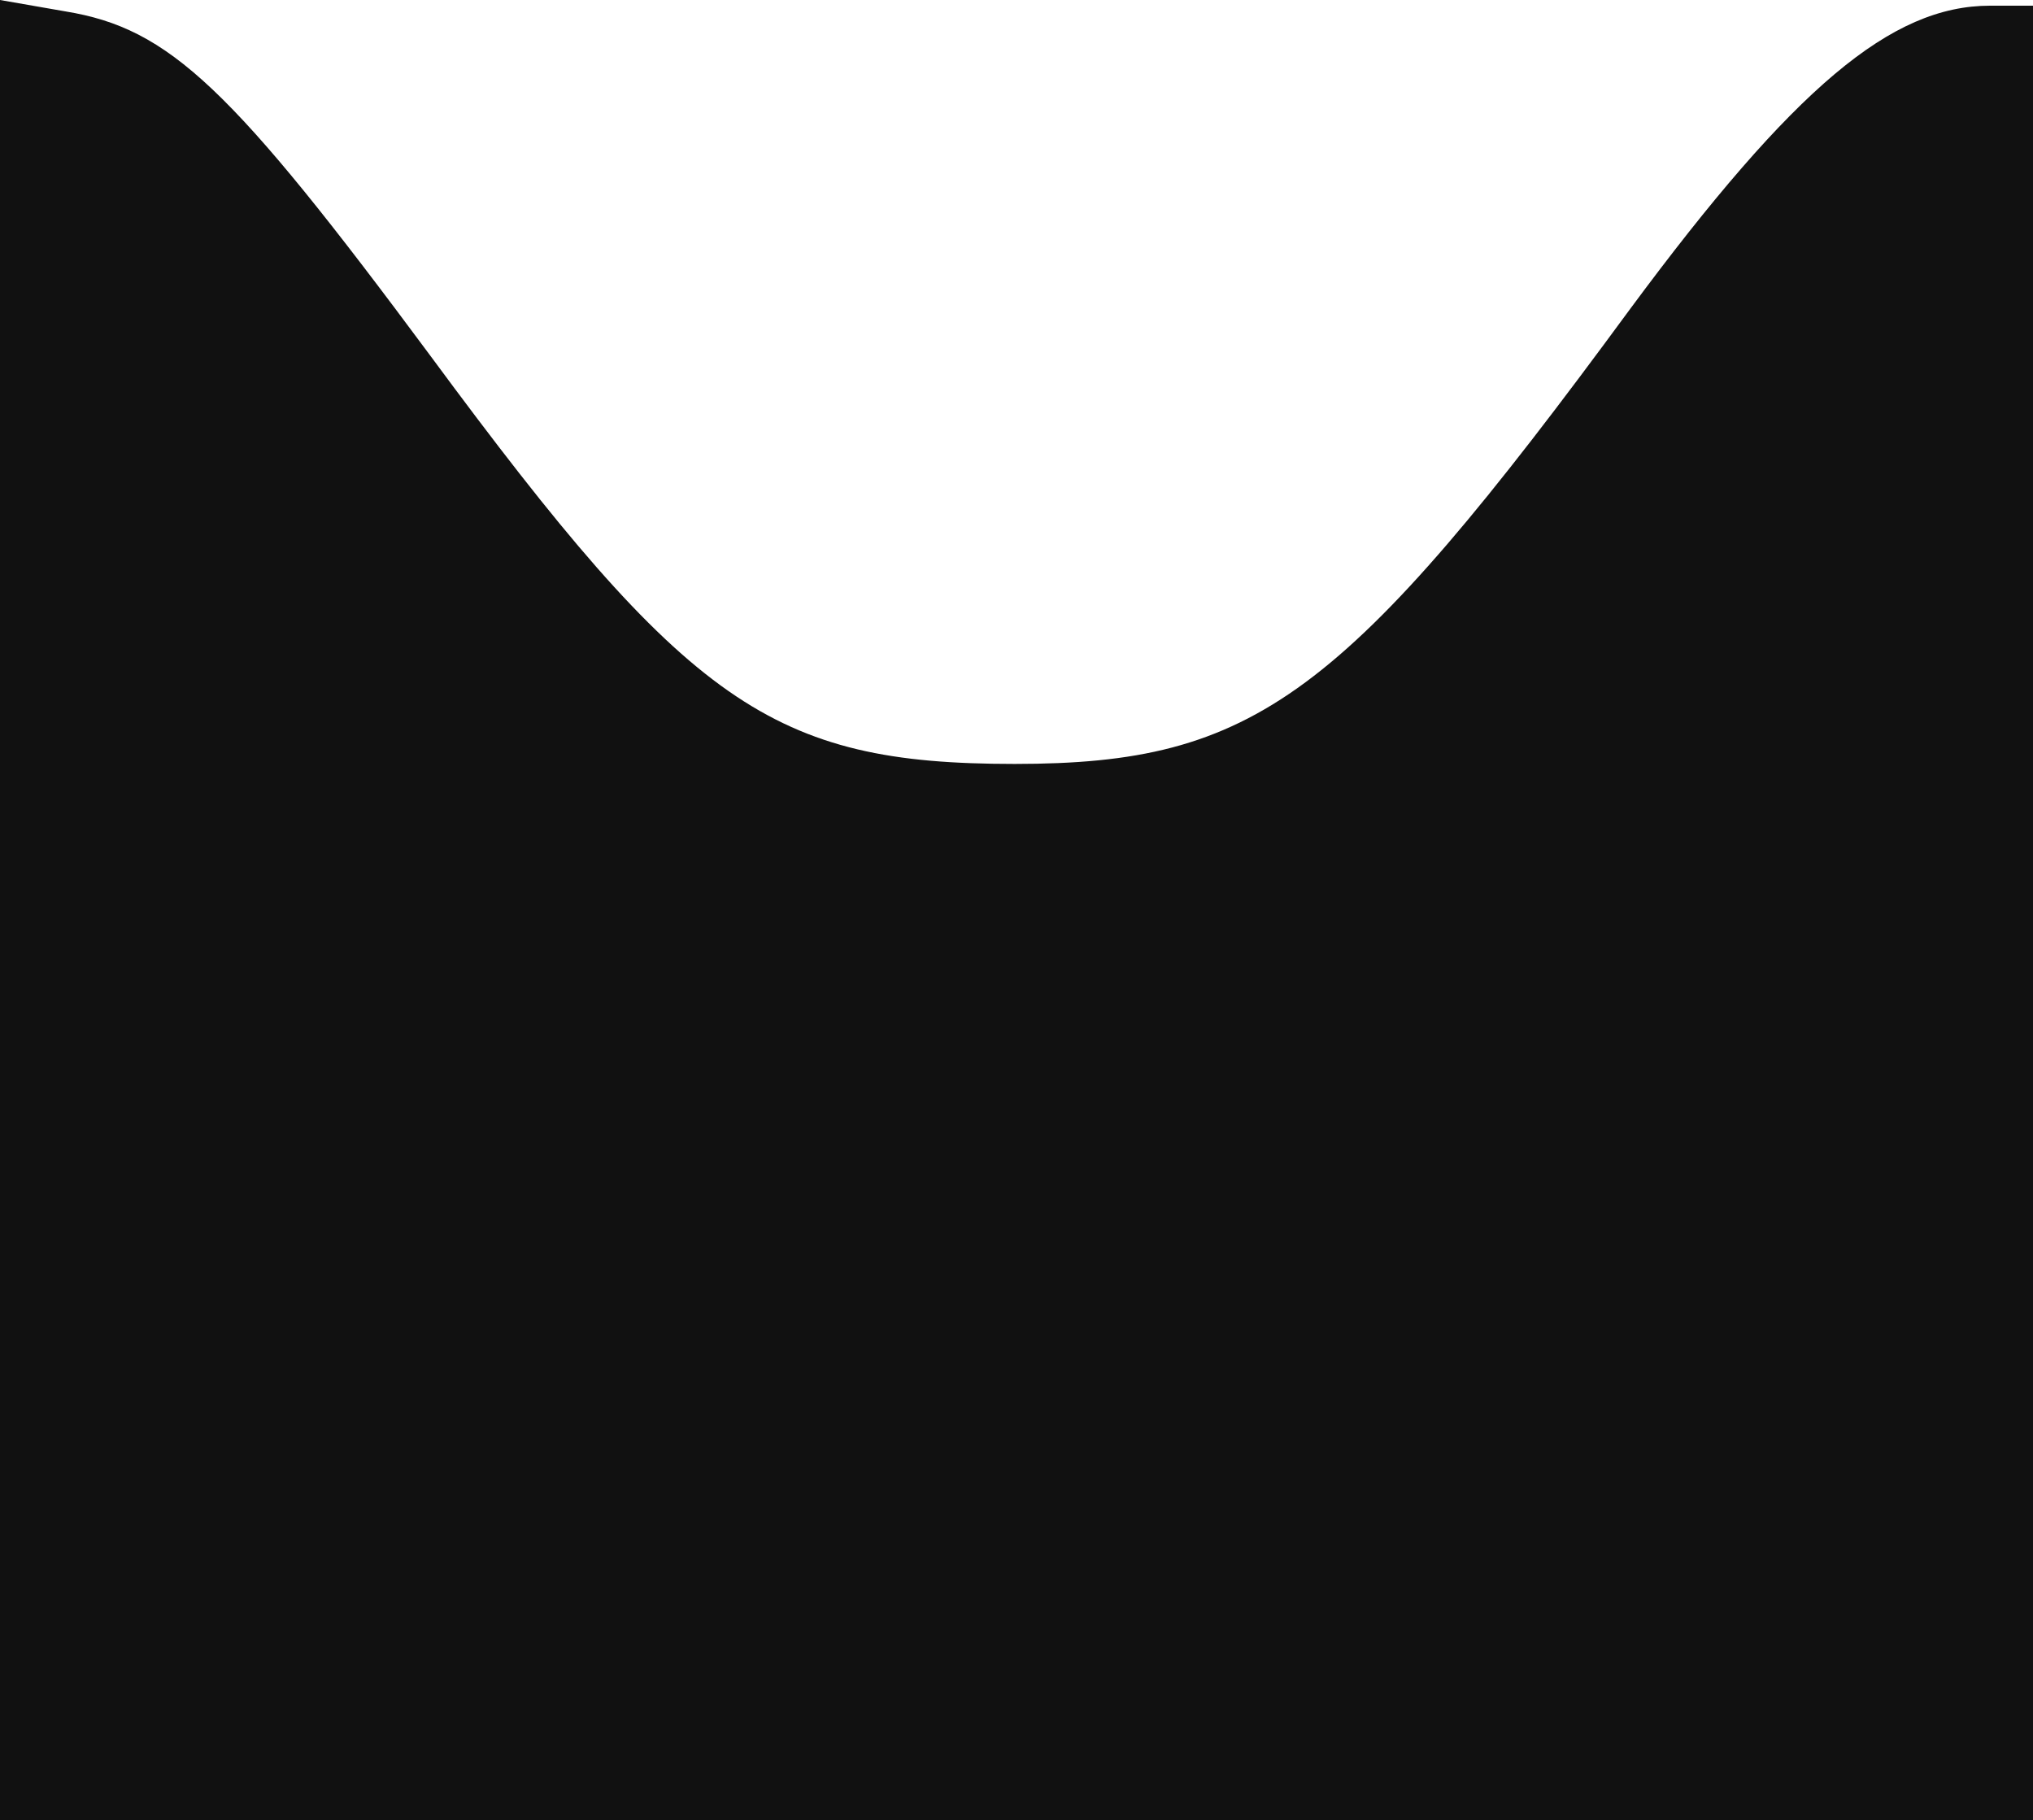
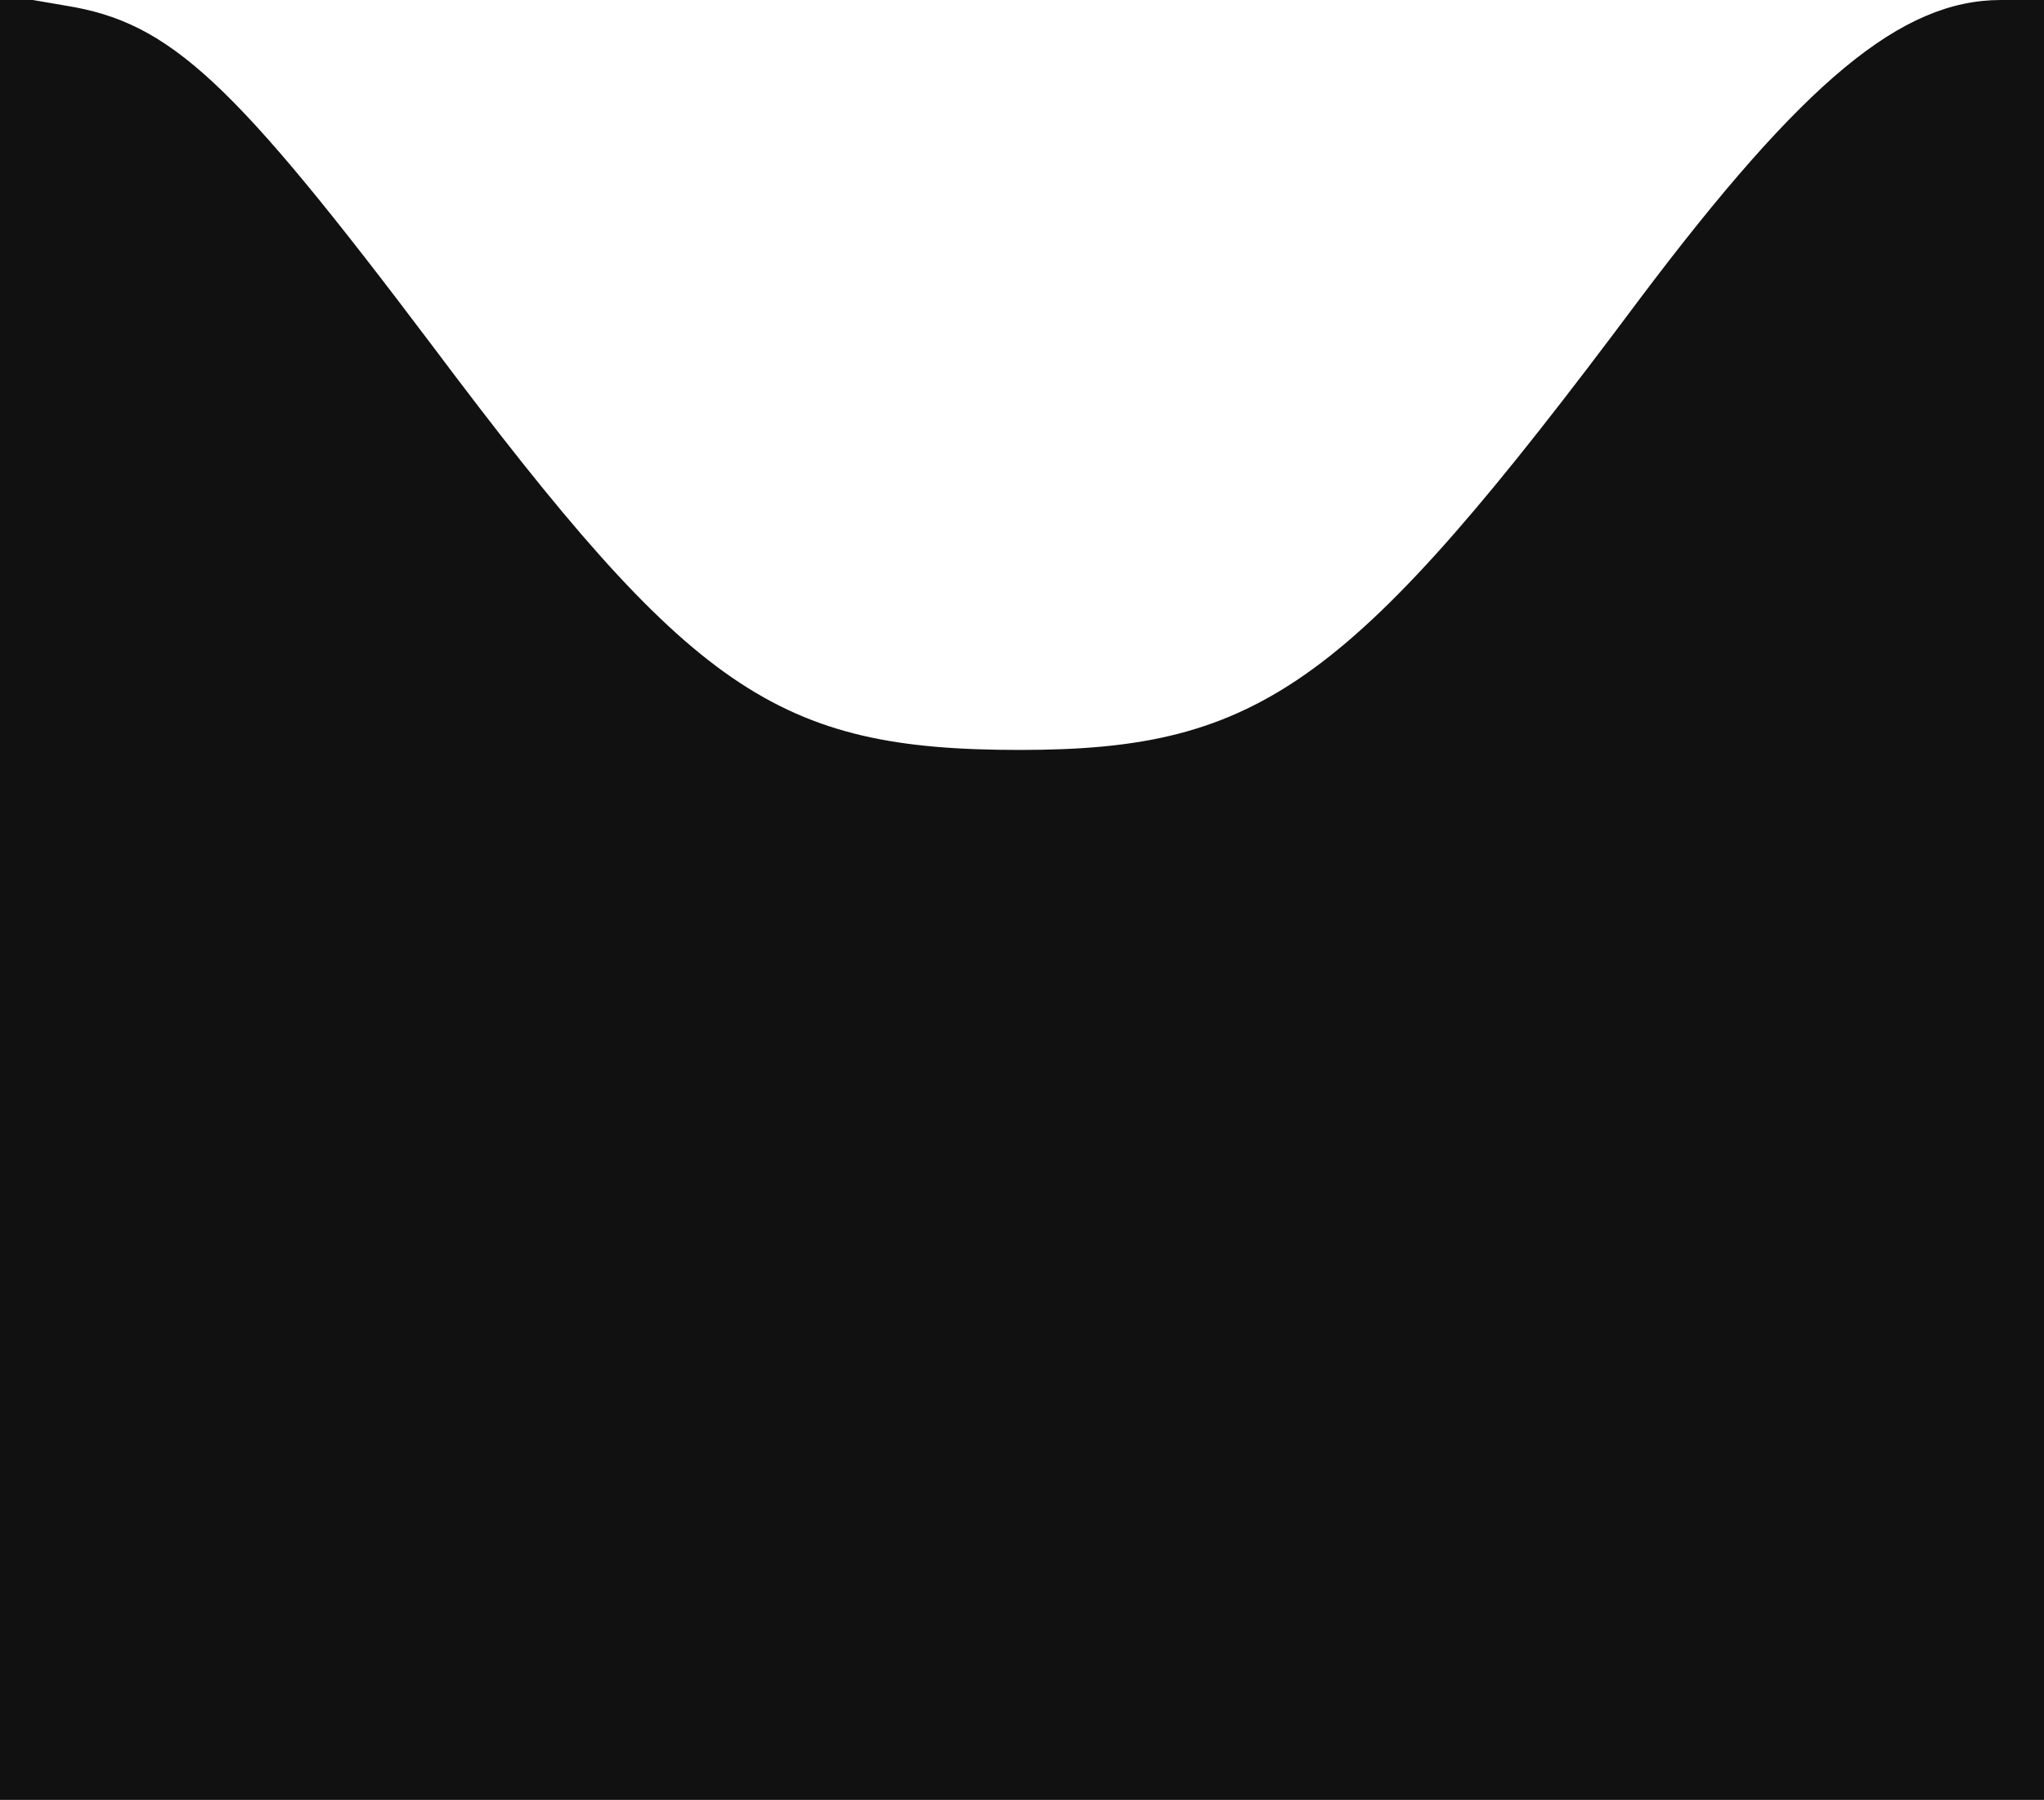
- <svg xmlns="http://www.w3.org/2000/svg" width="143" height="128" viewBox="0 0 143 128" fill="none">
-   <path d="M0 64.267V128.4H71.5H143V64.4V0.4H139.983C133.029 0.4 126.207 6.133 114.662 21.733C94.59 49.067 88.293 53.733 71.369 53.733C54.314 53.733 48.41 49.6 30.305 25.067C16.268 6.133 11.938 2 4.592 0.8L0 2.45869e-06V64.267Z" fill="#111111" />
+ <svg xmlns="http://www.w3.org/2000/svg" version="1.0" width="109pt" height="96pt" viewBox="0 0 109 96" preserveAspectRatio="xMidYMid meet">
+   <g transform="translate(0,96) scale(0.1,-0.1)" fill="#111111" stroke="none">
+     <path d="M0 481 l0 -481 545 0 545 0 0 480 0 480 -23 0 c-53 0 -105 -43 -193 -160 -153 -205 -201 -240 -330 -240 -130 0 -175 31 -313 215 -107 142 -140 173 -196 182 l-35 6 0 -482z" />
+   </g>
</svg>
